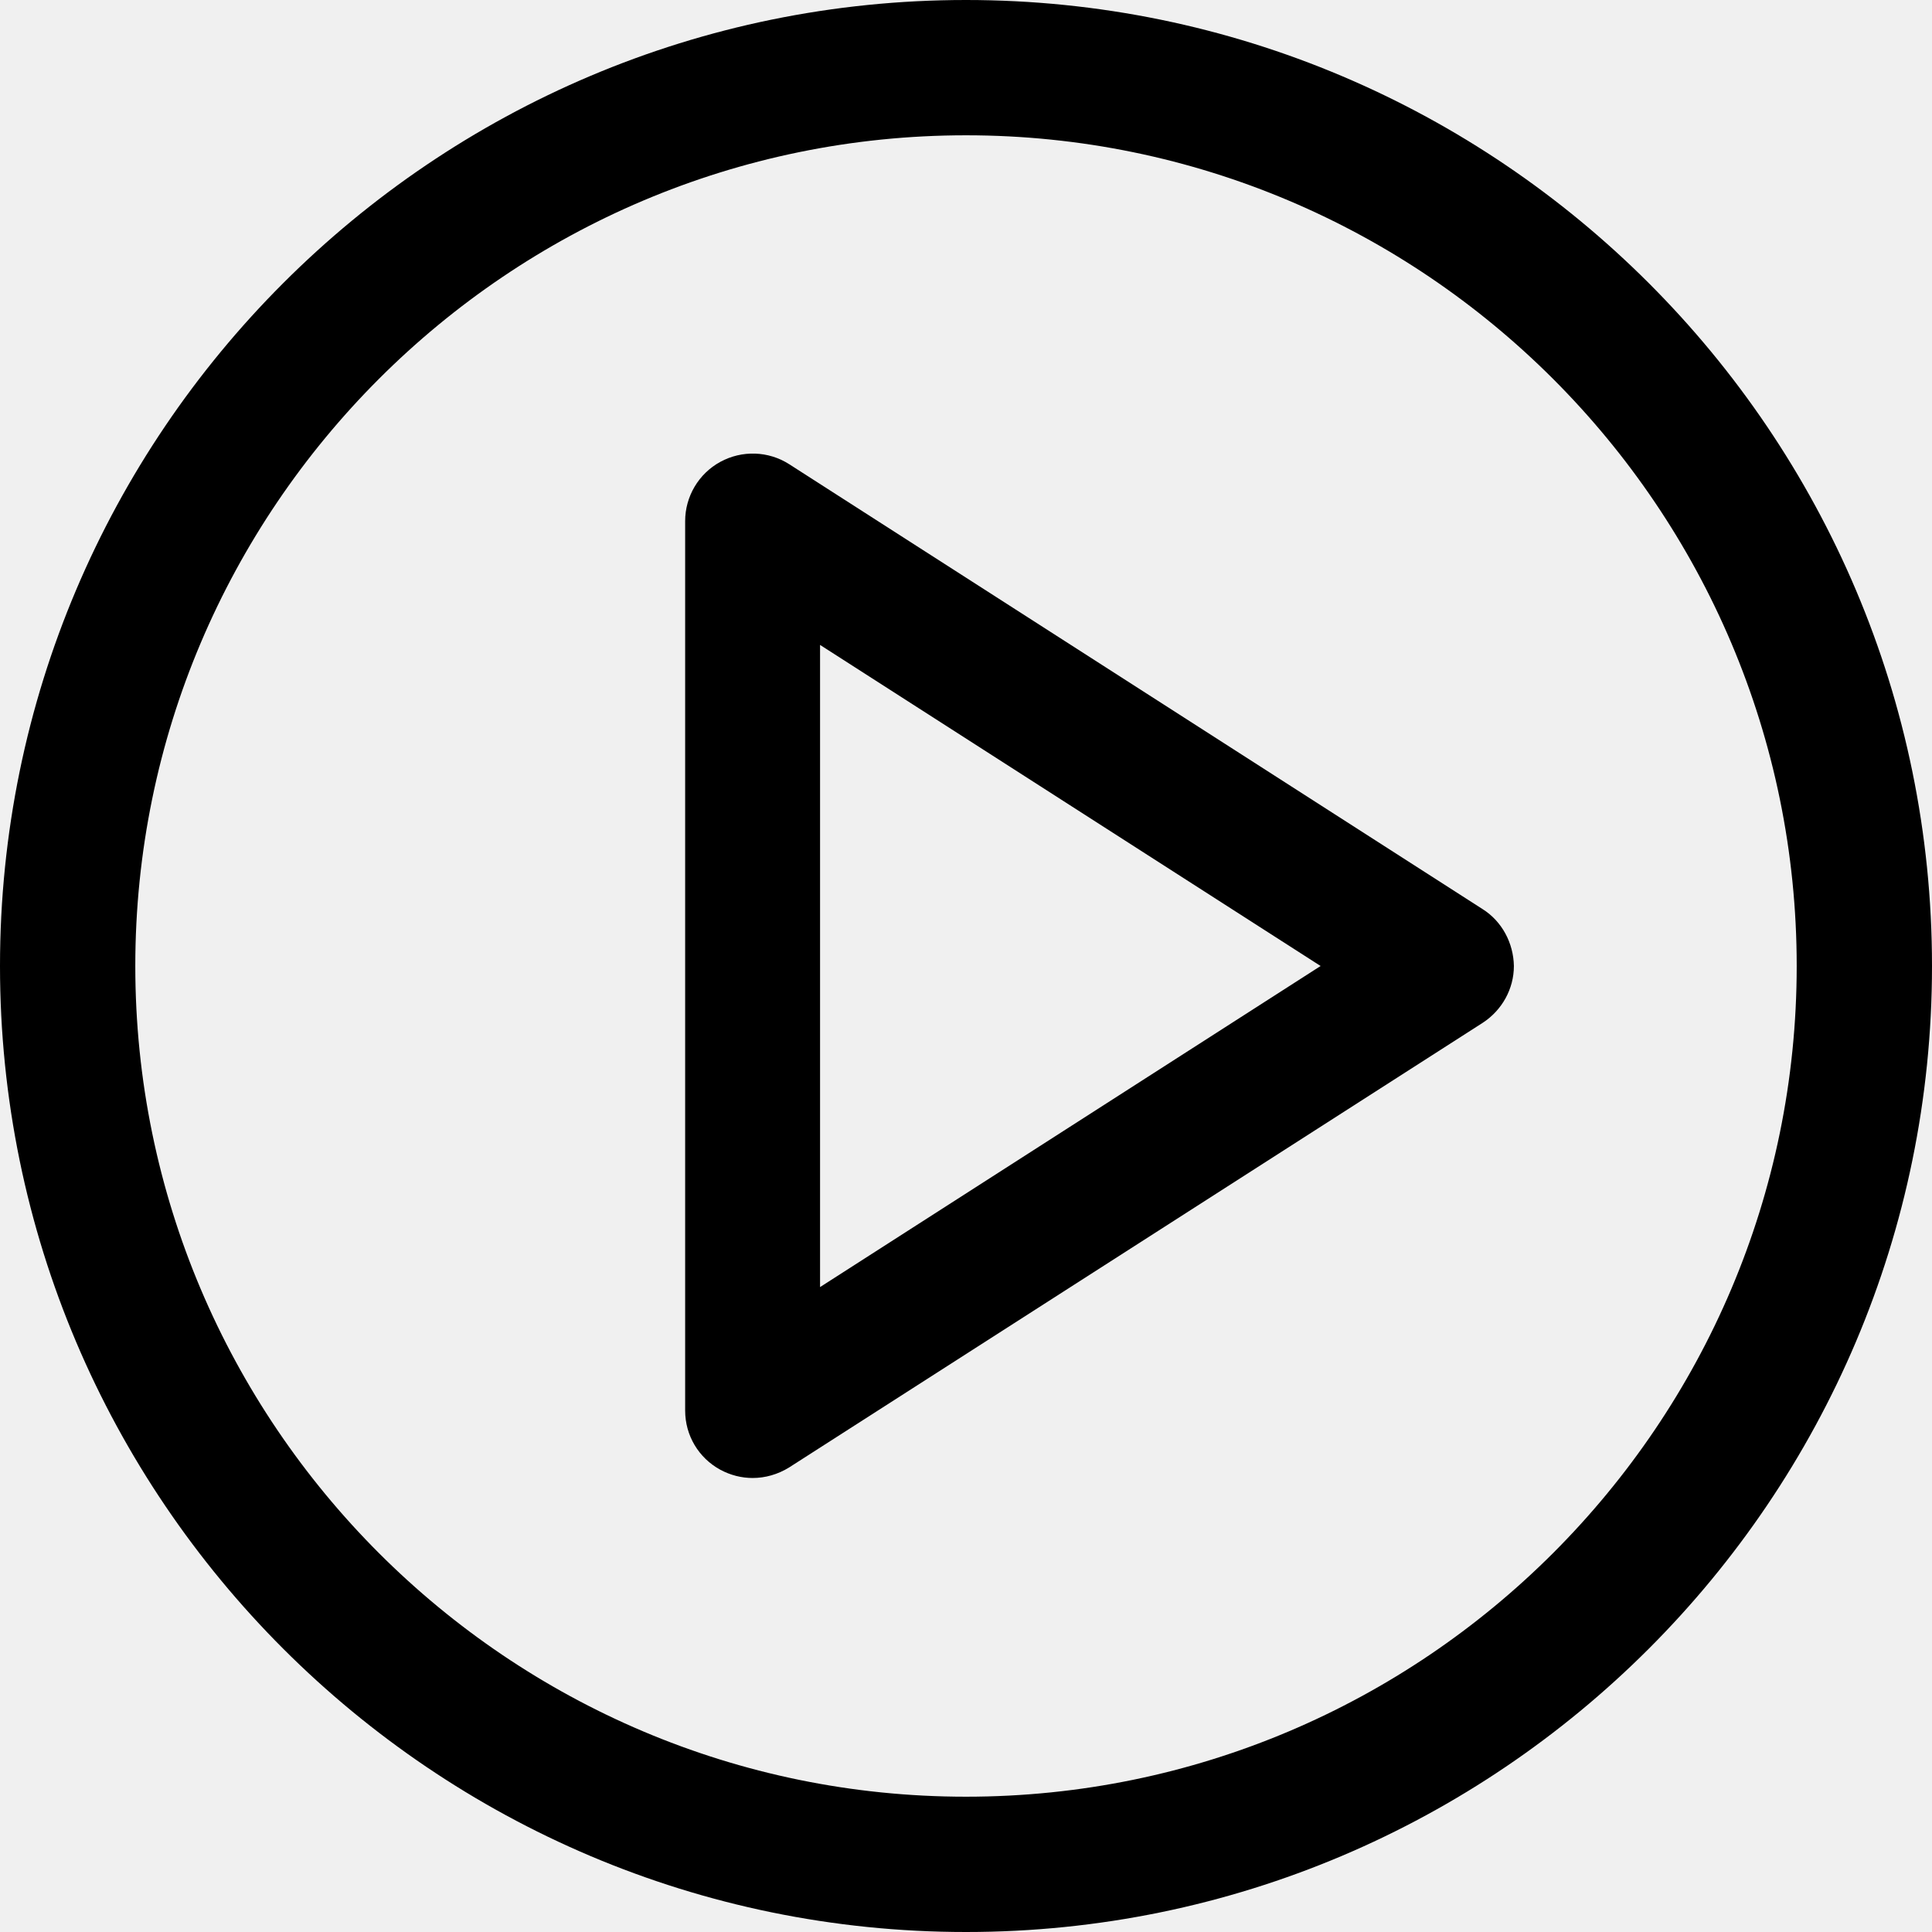
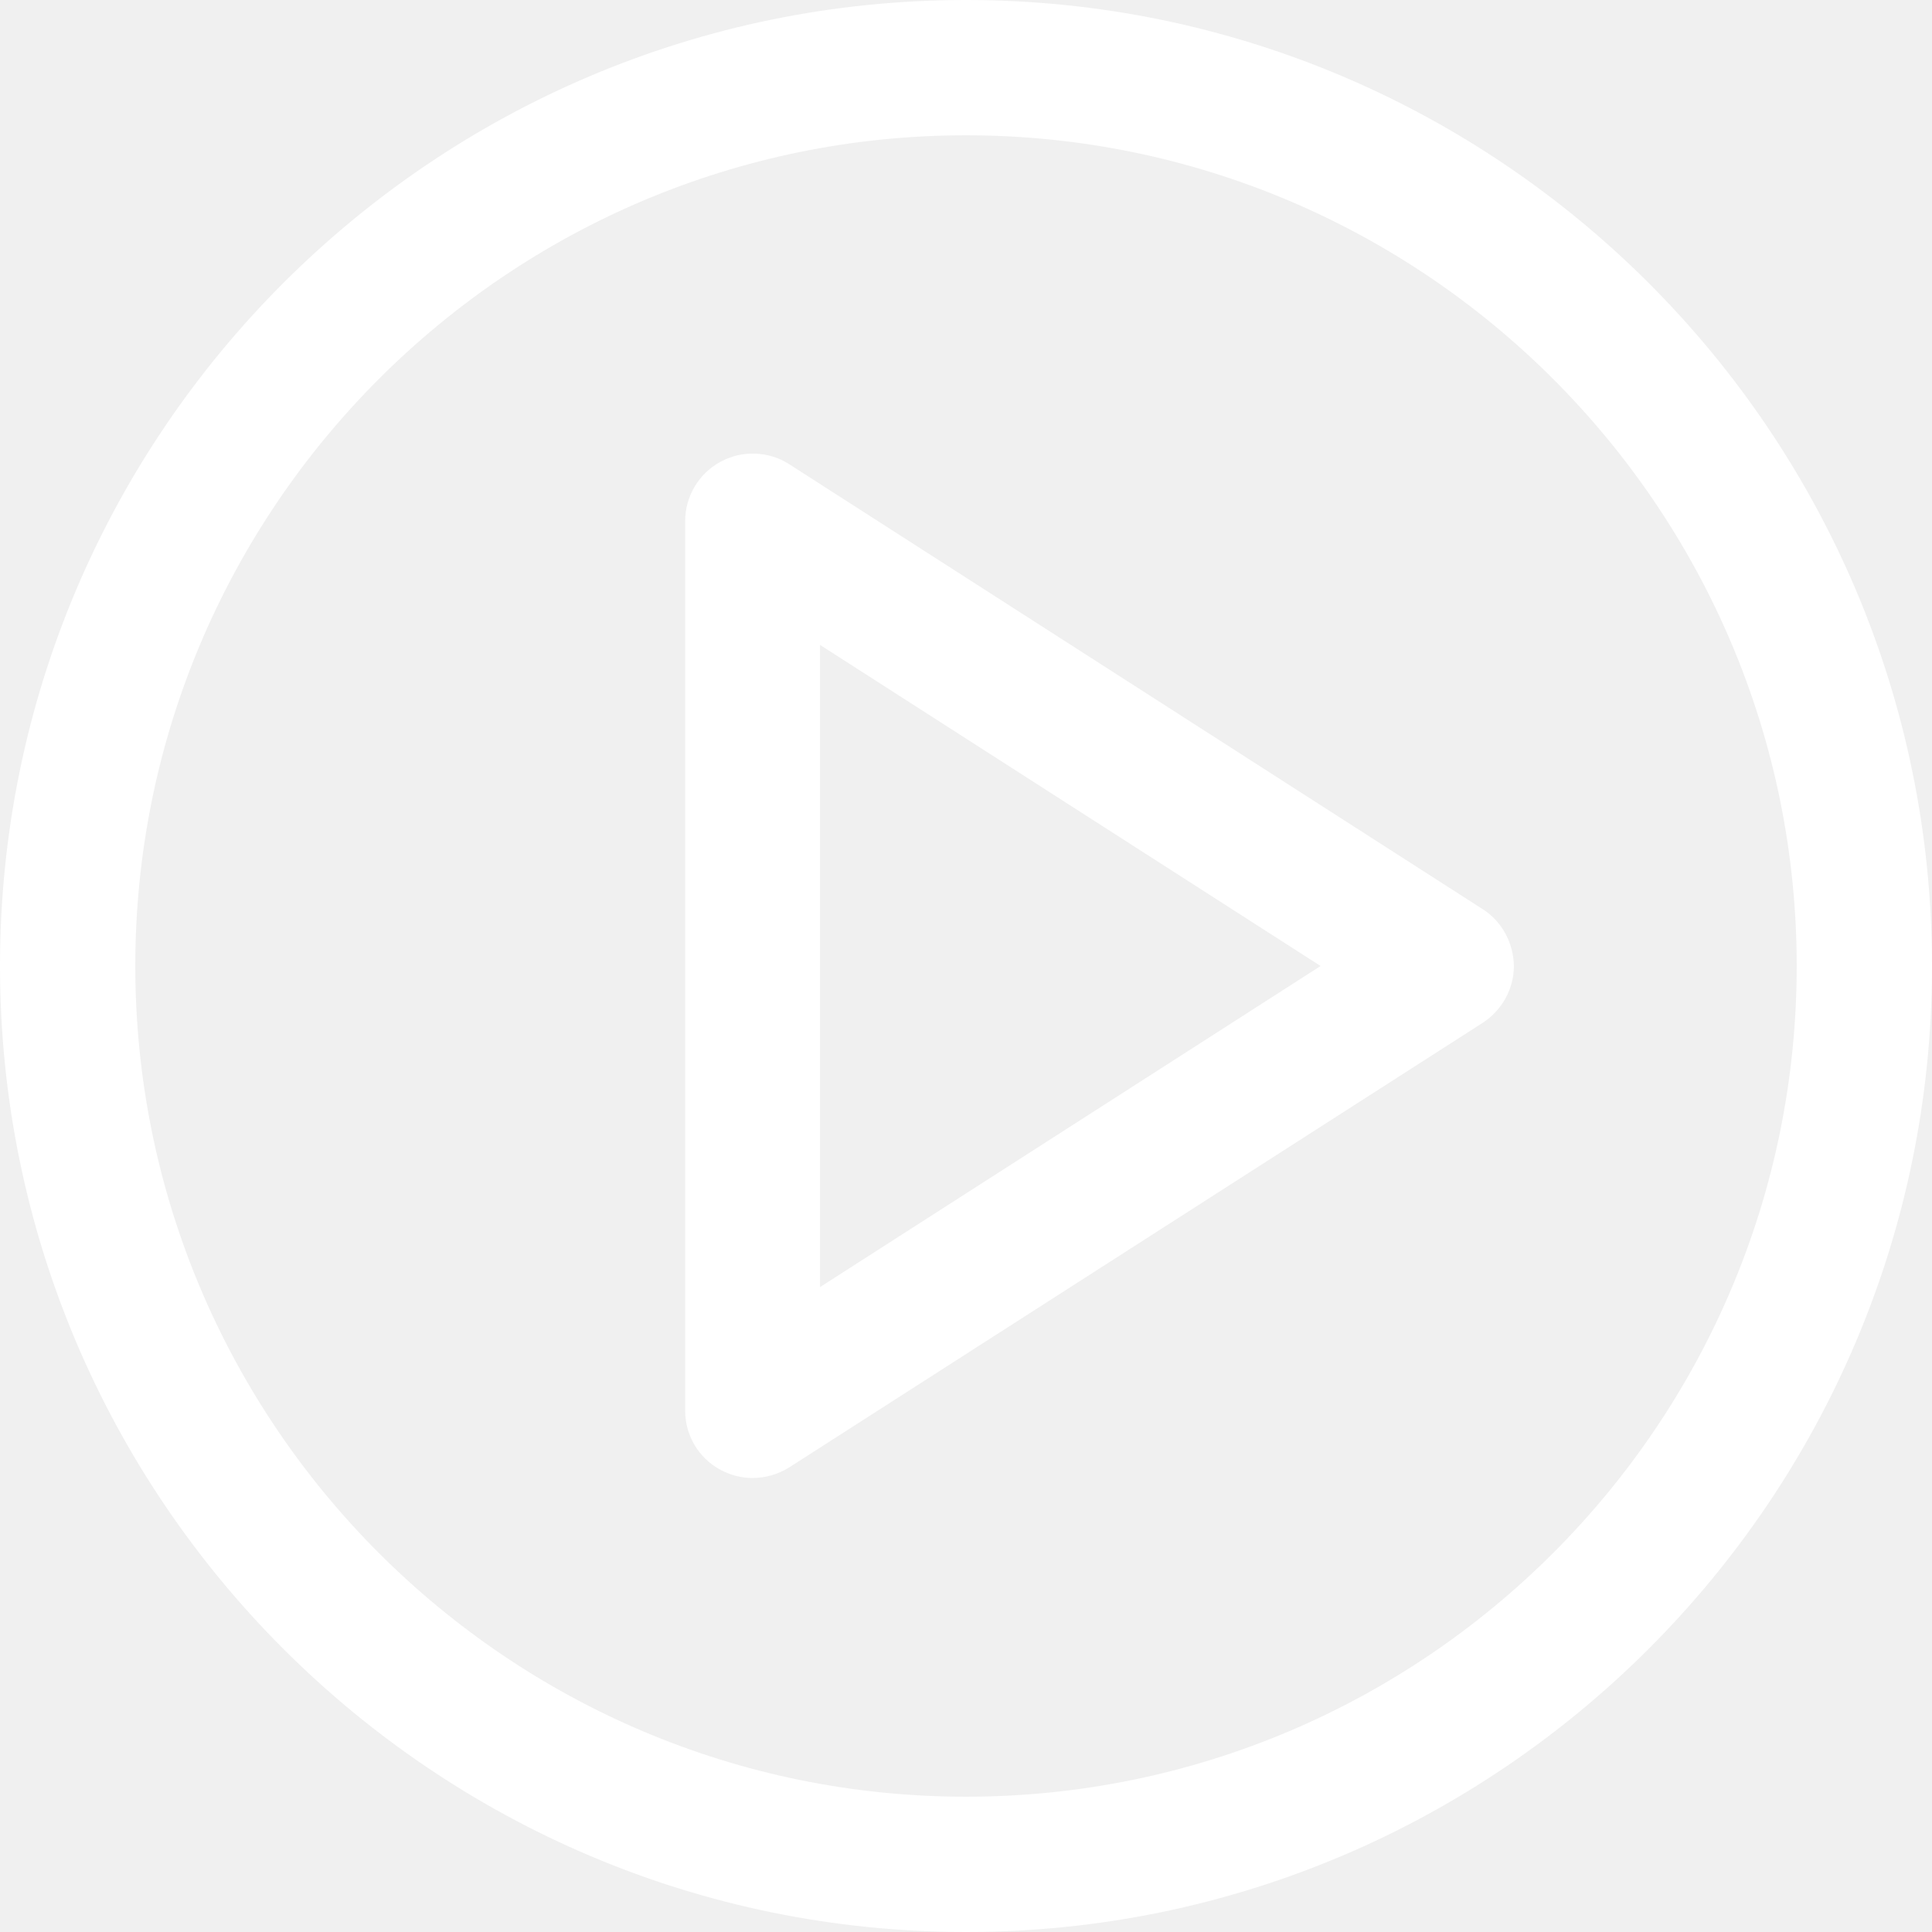
- <svg xmlns="http://www.w3.org/2000/svg" version="1.1" id="Capa_1" x="0px" y="0px" viewBox="0 0 489.8 489.8" style="#FFFFFF" xml:space="preserve">
+ <svg xmlns="http://www.w3.org/2000/svg" version="1.1" id="Capa_1" x="0px" y="0px" viewBox="0 0 489.8 489.8" style="enable-background:new 0 0 489.8 489.8;" xml:space="preserve" fill="#fff">
  <g>
    <g>
      <g>
        <path d="M244.9,0C109.8,0,0,109.8,0,244.9s109.9,244.9,244.9,244.9c135.1,0,244.9-109.9,244.9-244.9C489.8,109.8,380,0,244.9,0z      M244.9,455.5c-116.1,0-210.6-94.5-210.6-210.6S128.8,34.3,244.9,34.3s210.6,94.5,210.6,210.6S361,455.5,244.9,455.5z" />
        <path d="M375.9,230.5L200.1,117.7c-5.3-3.4-12-3.6-17.5-0.6s-8.9,8.8-8.9,15v225.5c0,6.3,3.4,12,8.9,15c2.6,1.4,5.4,2.1,8.2,2.1     c3.2,0,6.4-0.9,9.3-2.7l175.8-112.7c4.9-3.2,7.9-8.6,7.9-14.4C383.7,239.1,380.8,233.6,375.9,230.5z M207.9,326.3V163.5     l126.9,81.4L207.9,326.3z" />
      </g>
    </g>
    <g>
	</g>
    <g>
	</g>
    <g>
	</g>
    <g>
	</g>
    <g>
	</g>
    <g>
	</g>
    <g>
	</g>
    <g>
	</g>
    <g>
	</g>
    <g>
	</g>
    <g>
	</g>
    <g>
	</g>
    <g>
	</g>
    <g>
	</g>
    <g>
	</g>
  </g>
  <g>
</g>
  <g>
</g>
  <g>
</g>
  <g>
</g>
  <g>
</g>
  <g>
</g>
  <g>
</g>
  <g>
</g>
  <g>
</g>
  <g>
</g>
  <g>
</g>
  <g>
</g>
  <g>
</g>
  <g>
</g>
  <g>
</g>
</svg>
